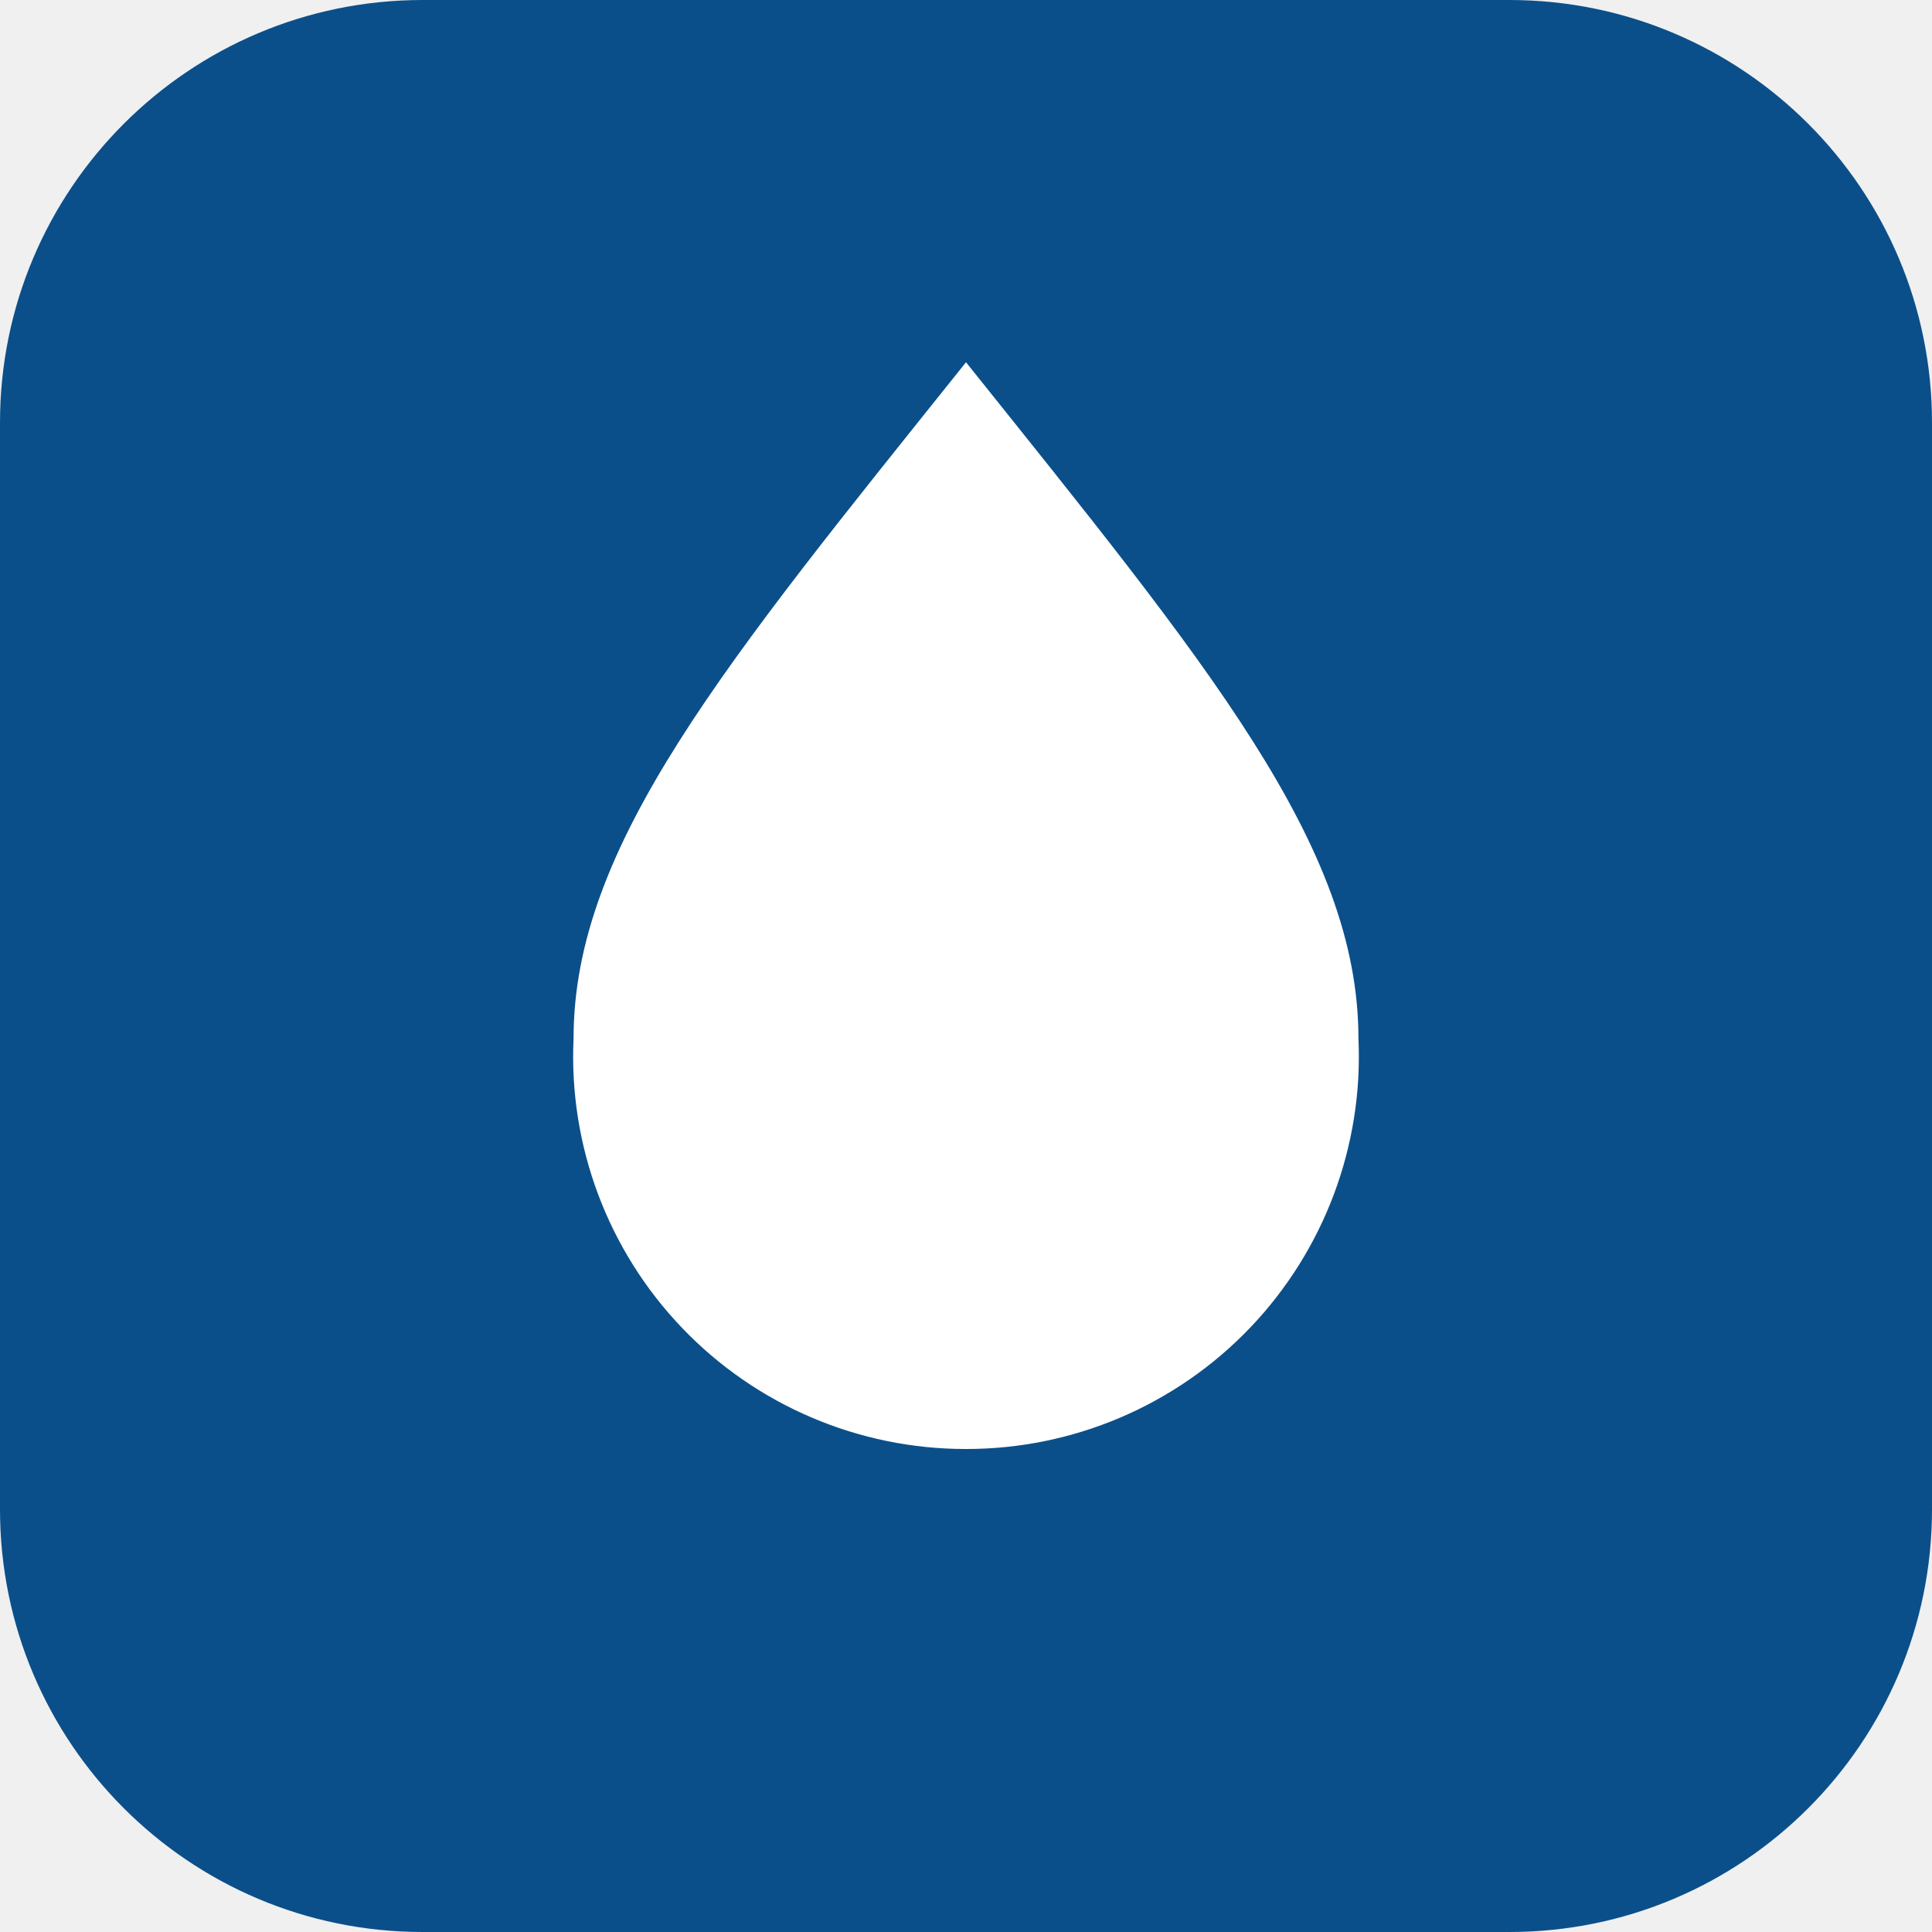
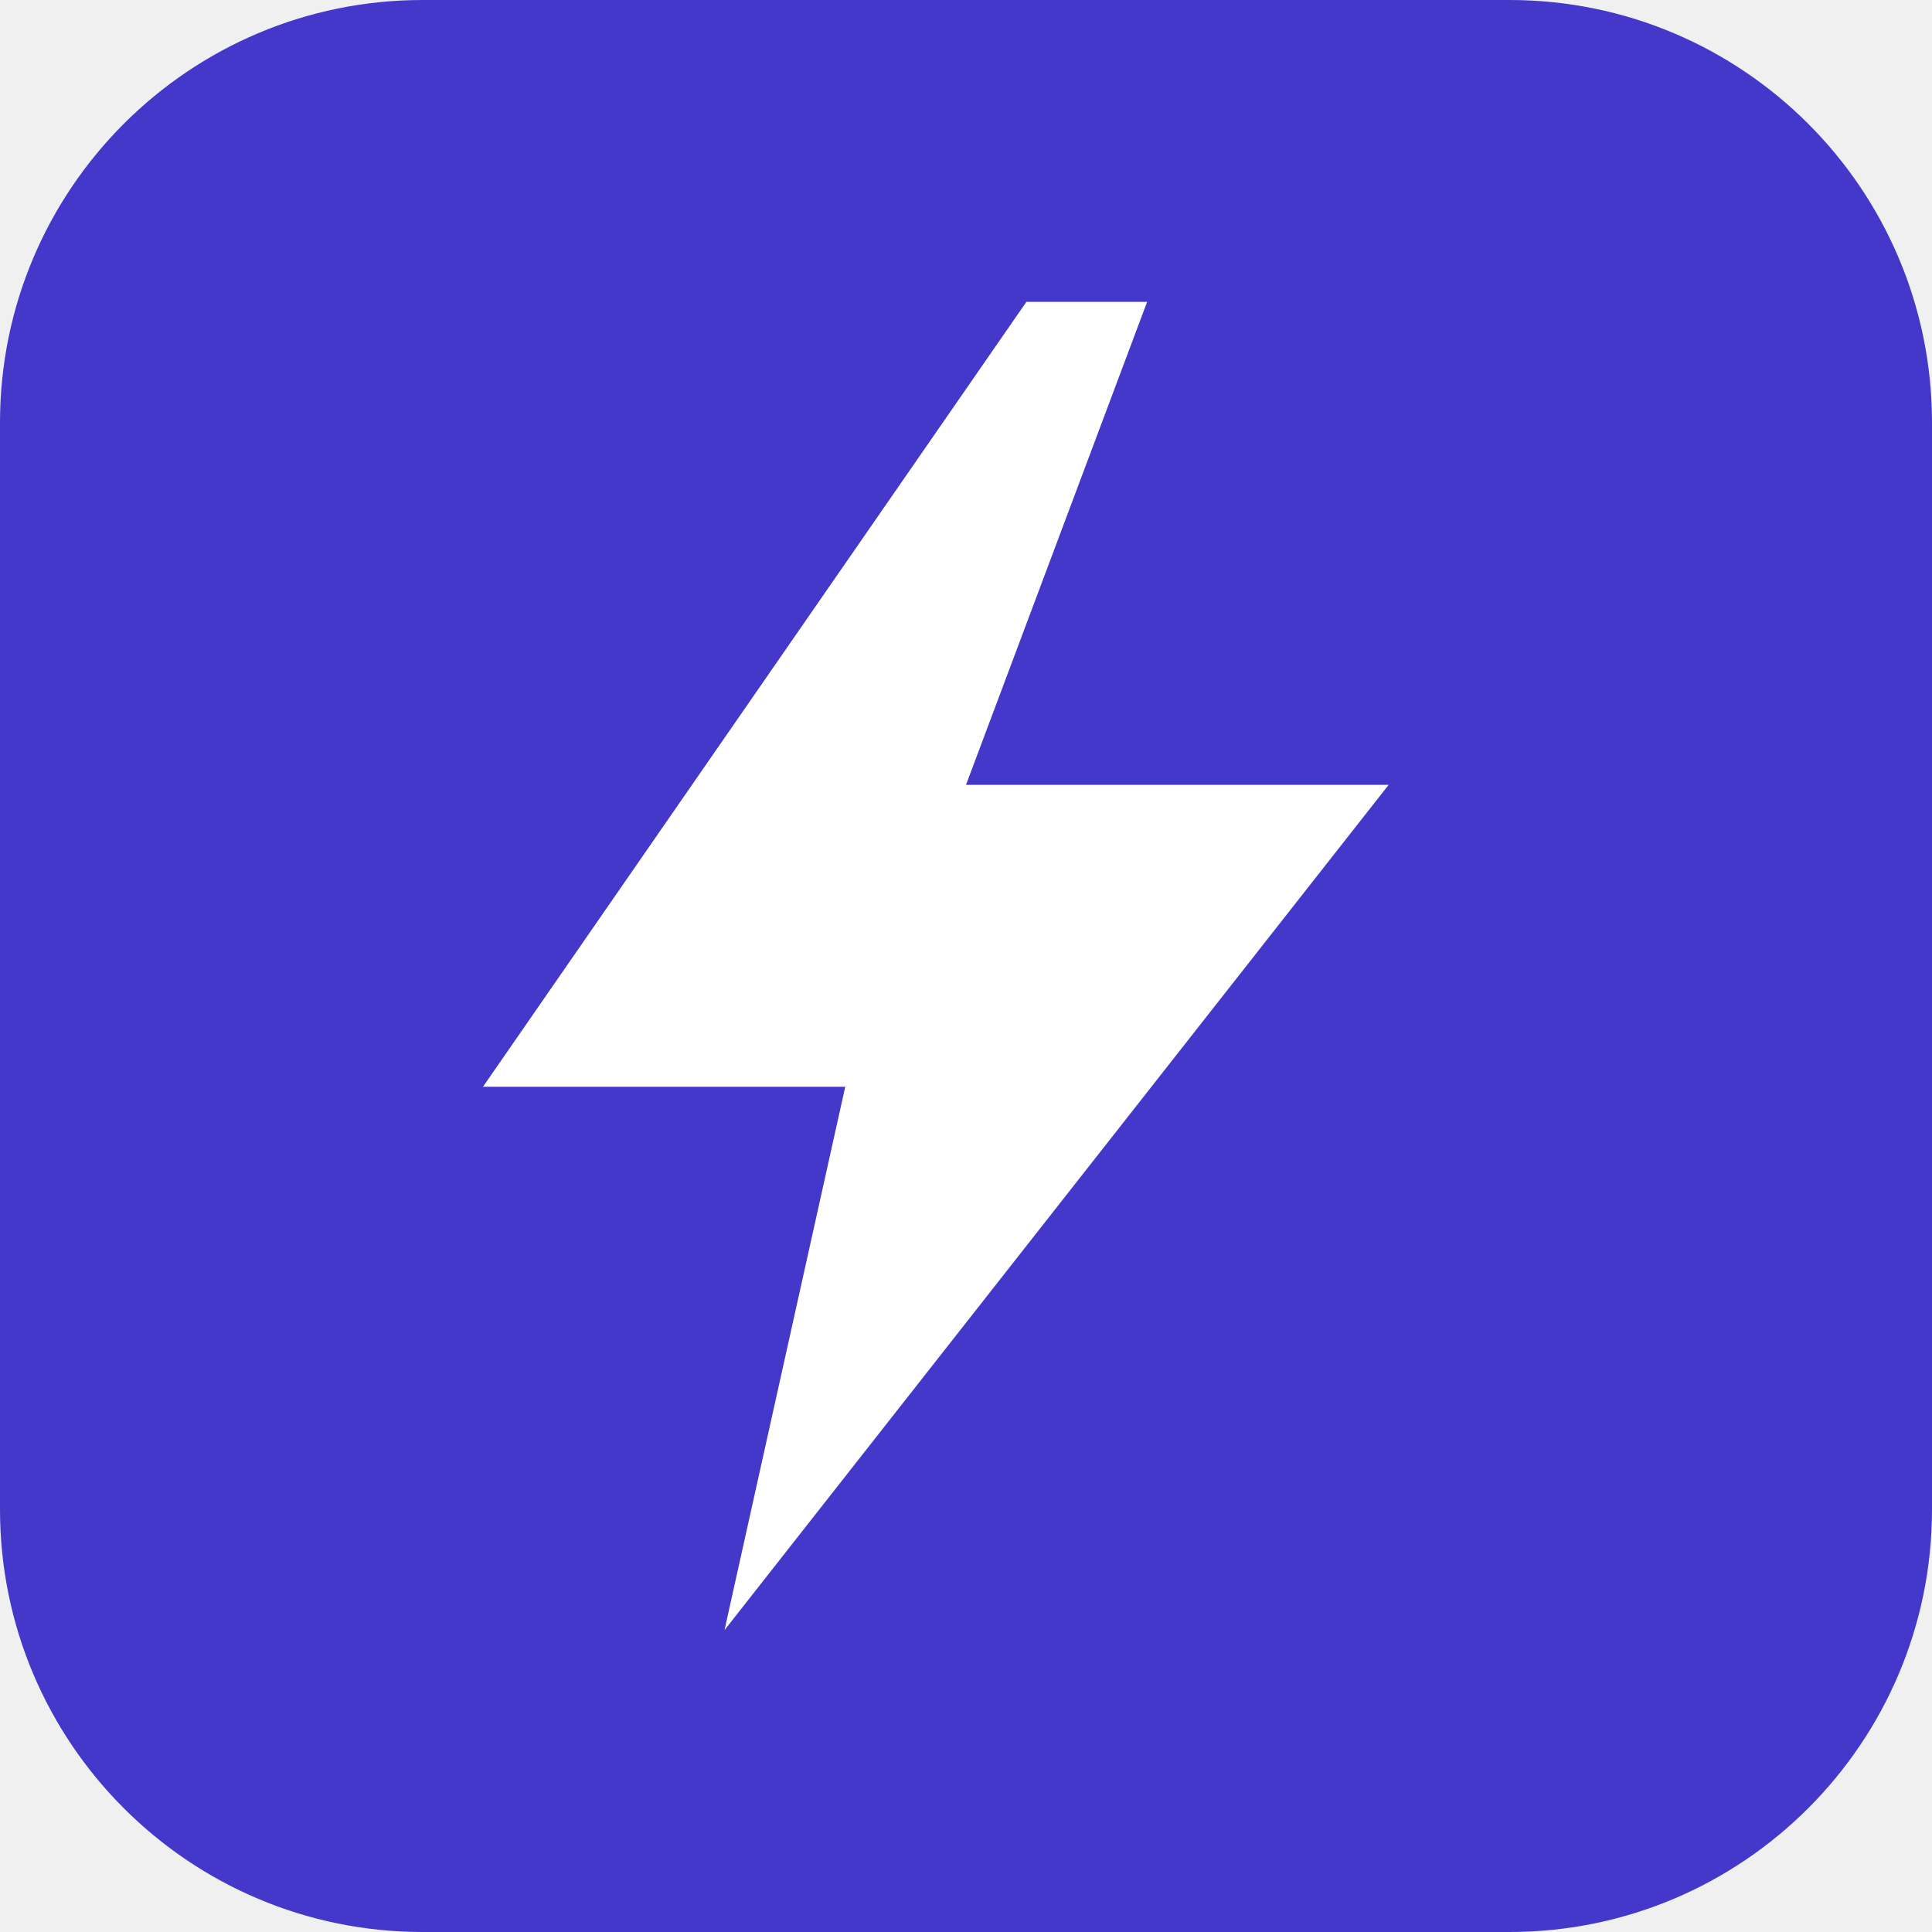
<svg xmlns="http://www.w3.org/2000/svg" viewBox="0 0 32 32" width="32" height="32">
-   <rect width="32" height="32" rx="7" fill="#0B4F8A" />
-   <path d="M16 6c4 5 6.5 8 6.5 11.2A6.5 6.5 0 0 1 16 24a6.5 6.5 0 0 1-6.5-6.8C9.5 14 12 11 16 6z" fill="#fff" />
+   <rect width="32" height="32" rx="7" fill="#4338CA" />
+   <path d="M17 5 8 18h6l-2 9 11-14h-7l3-8Z" fill="#fff" />
</svg>
